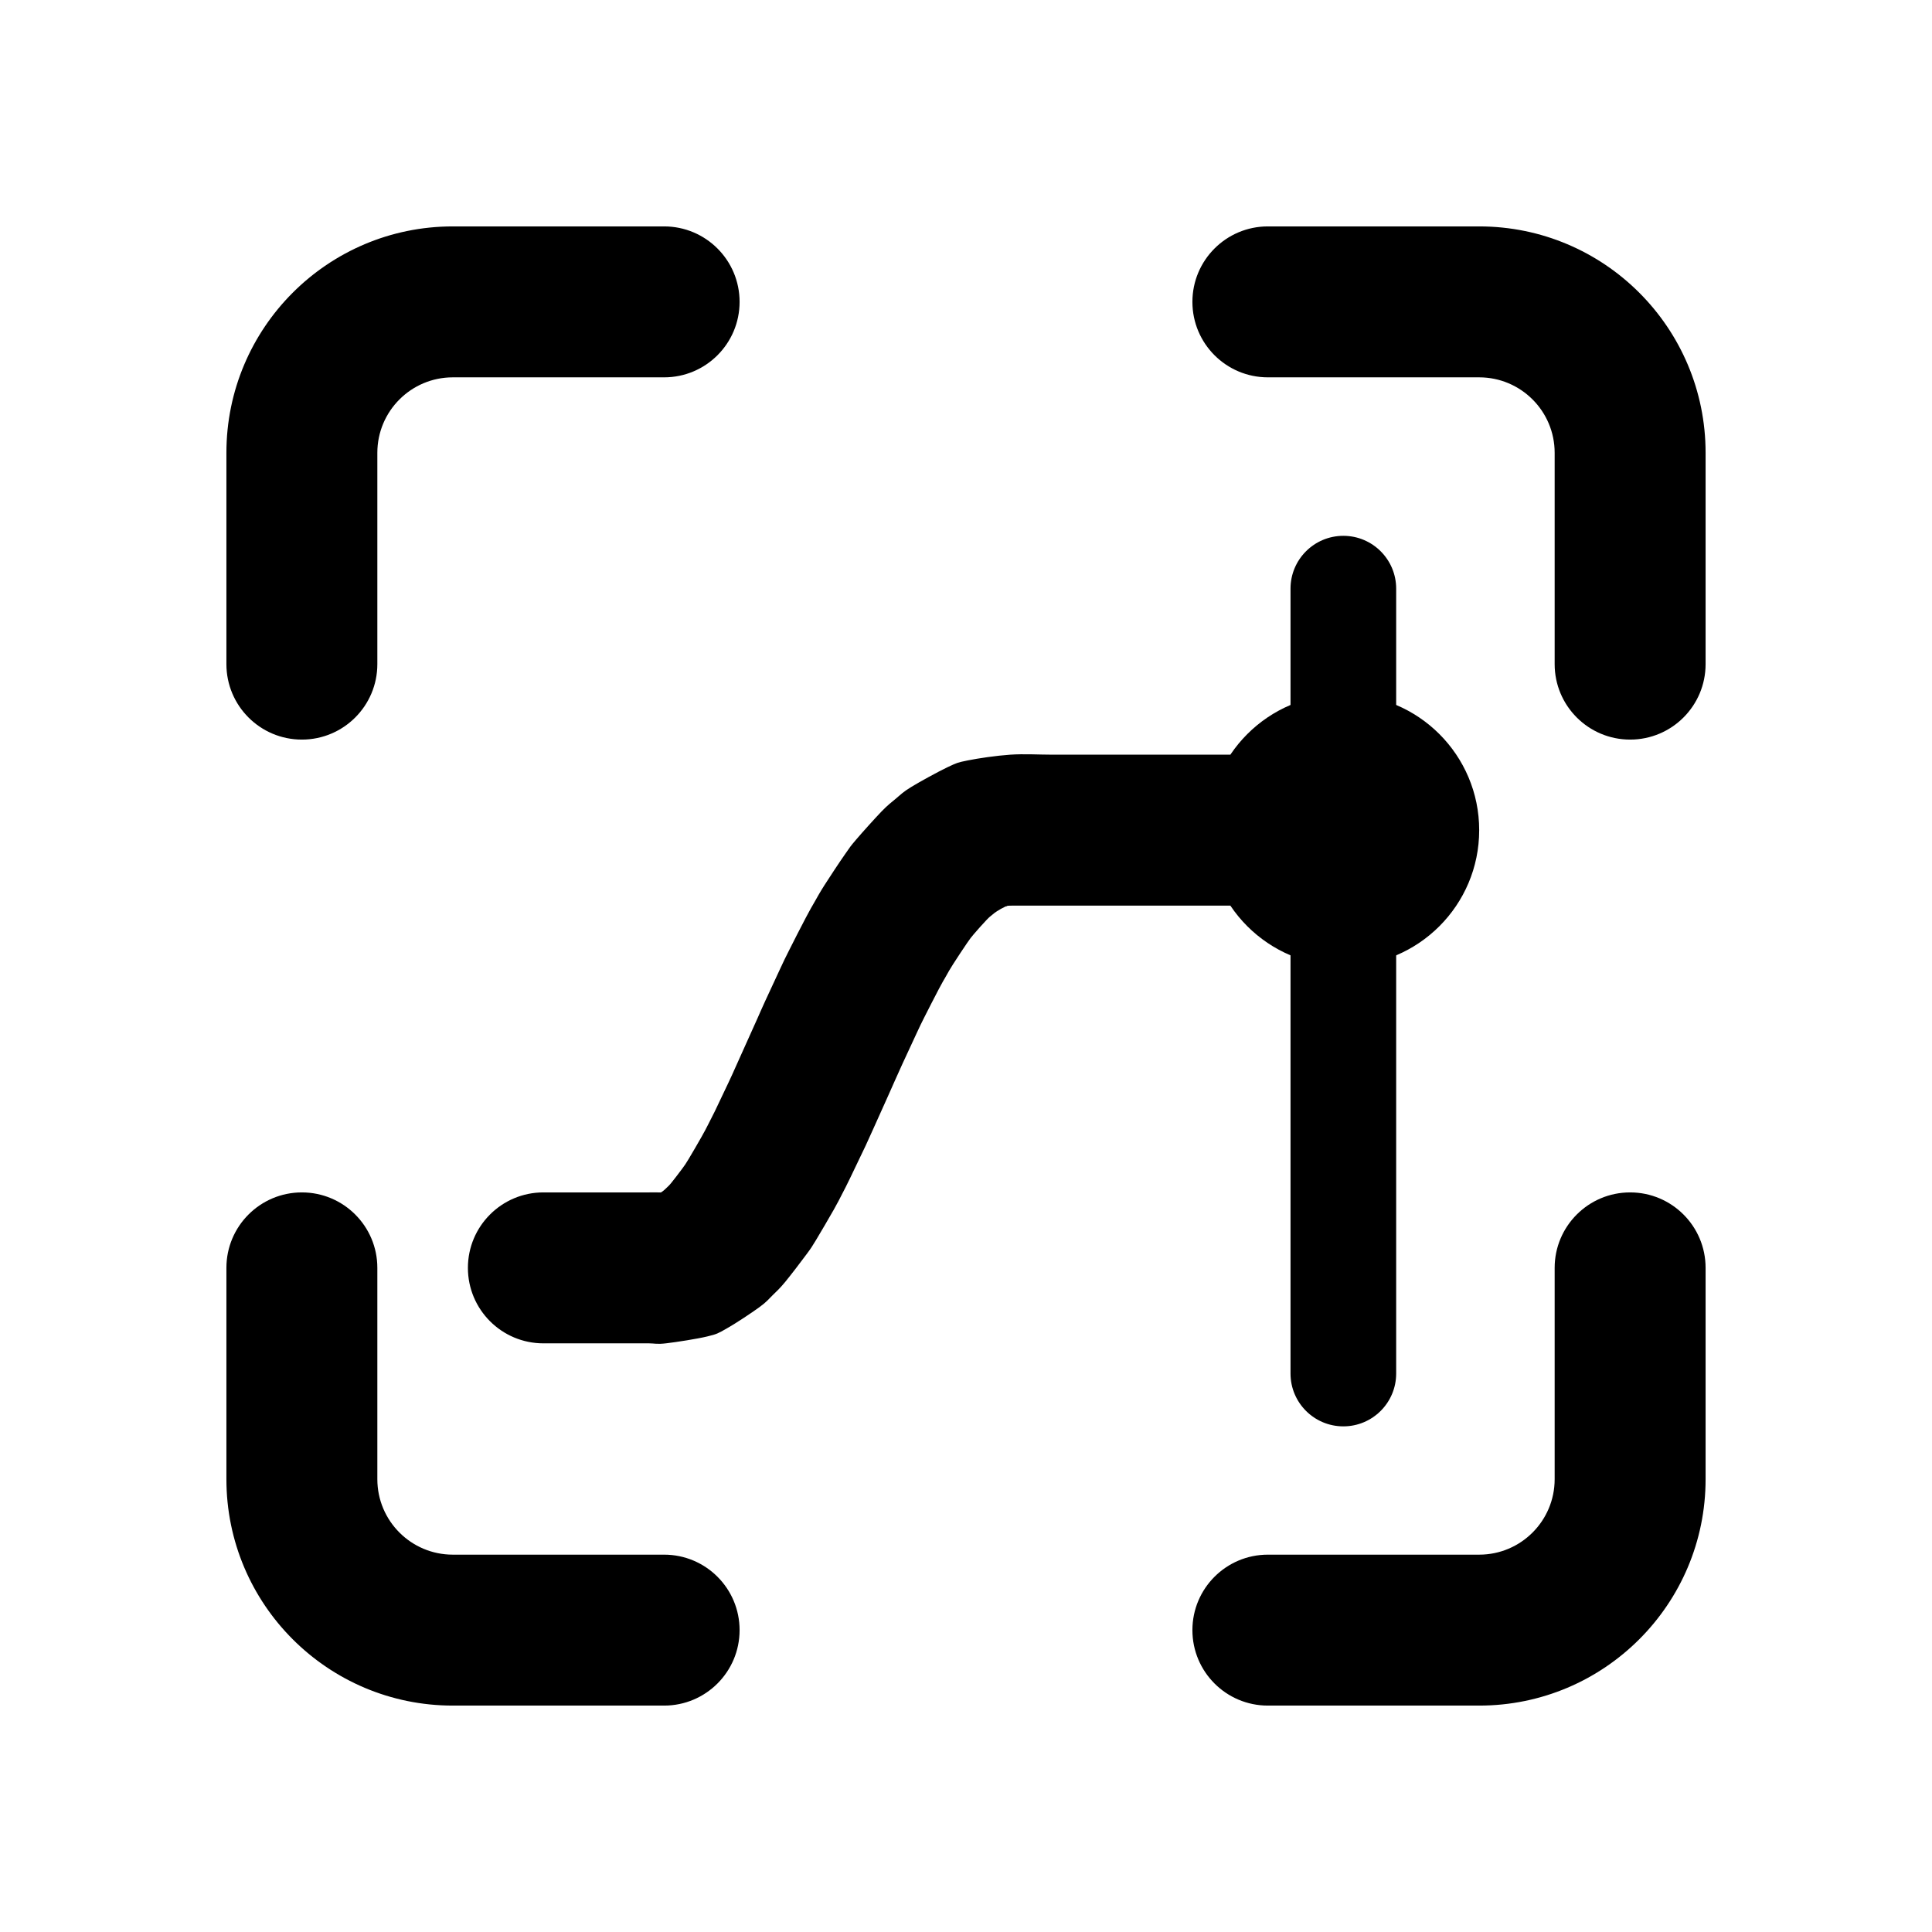
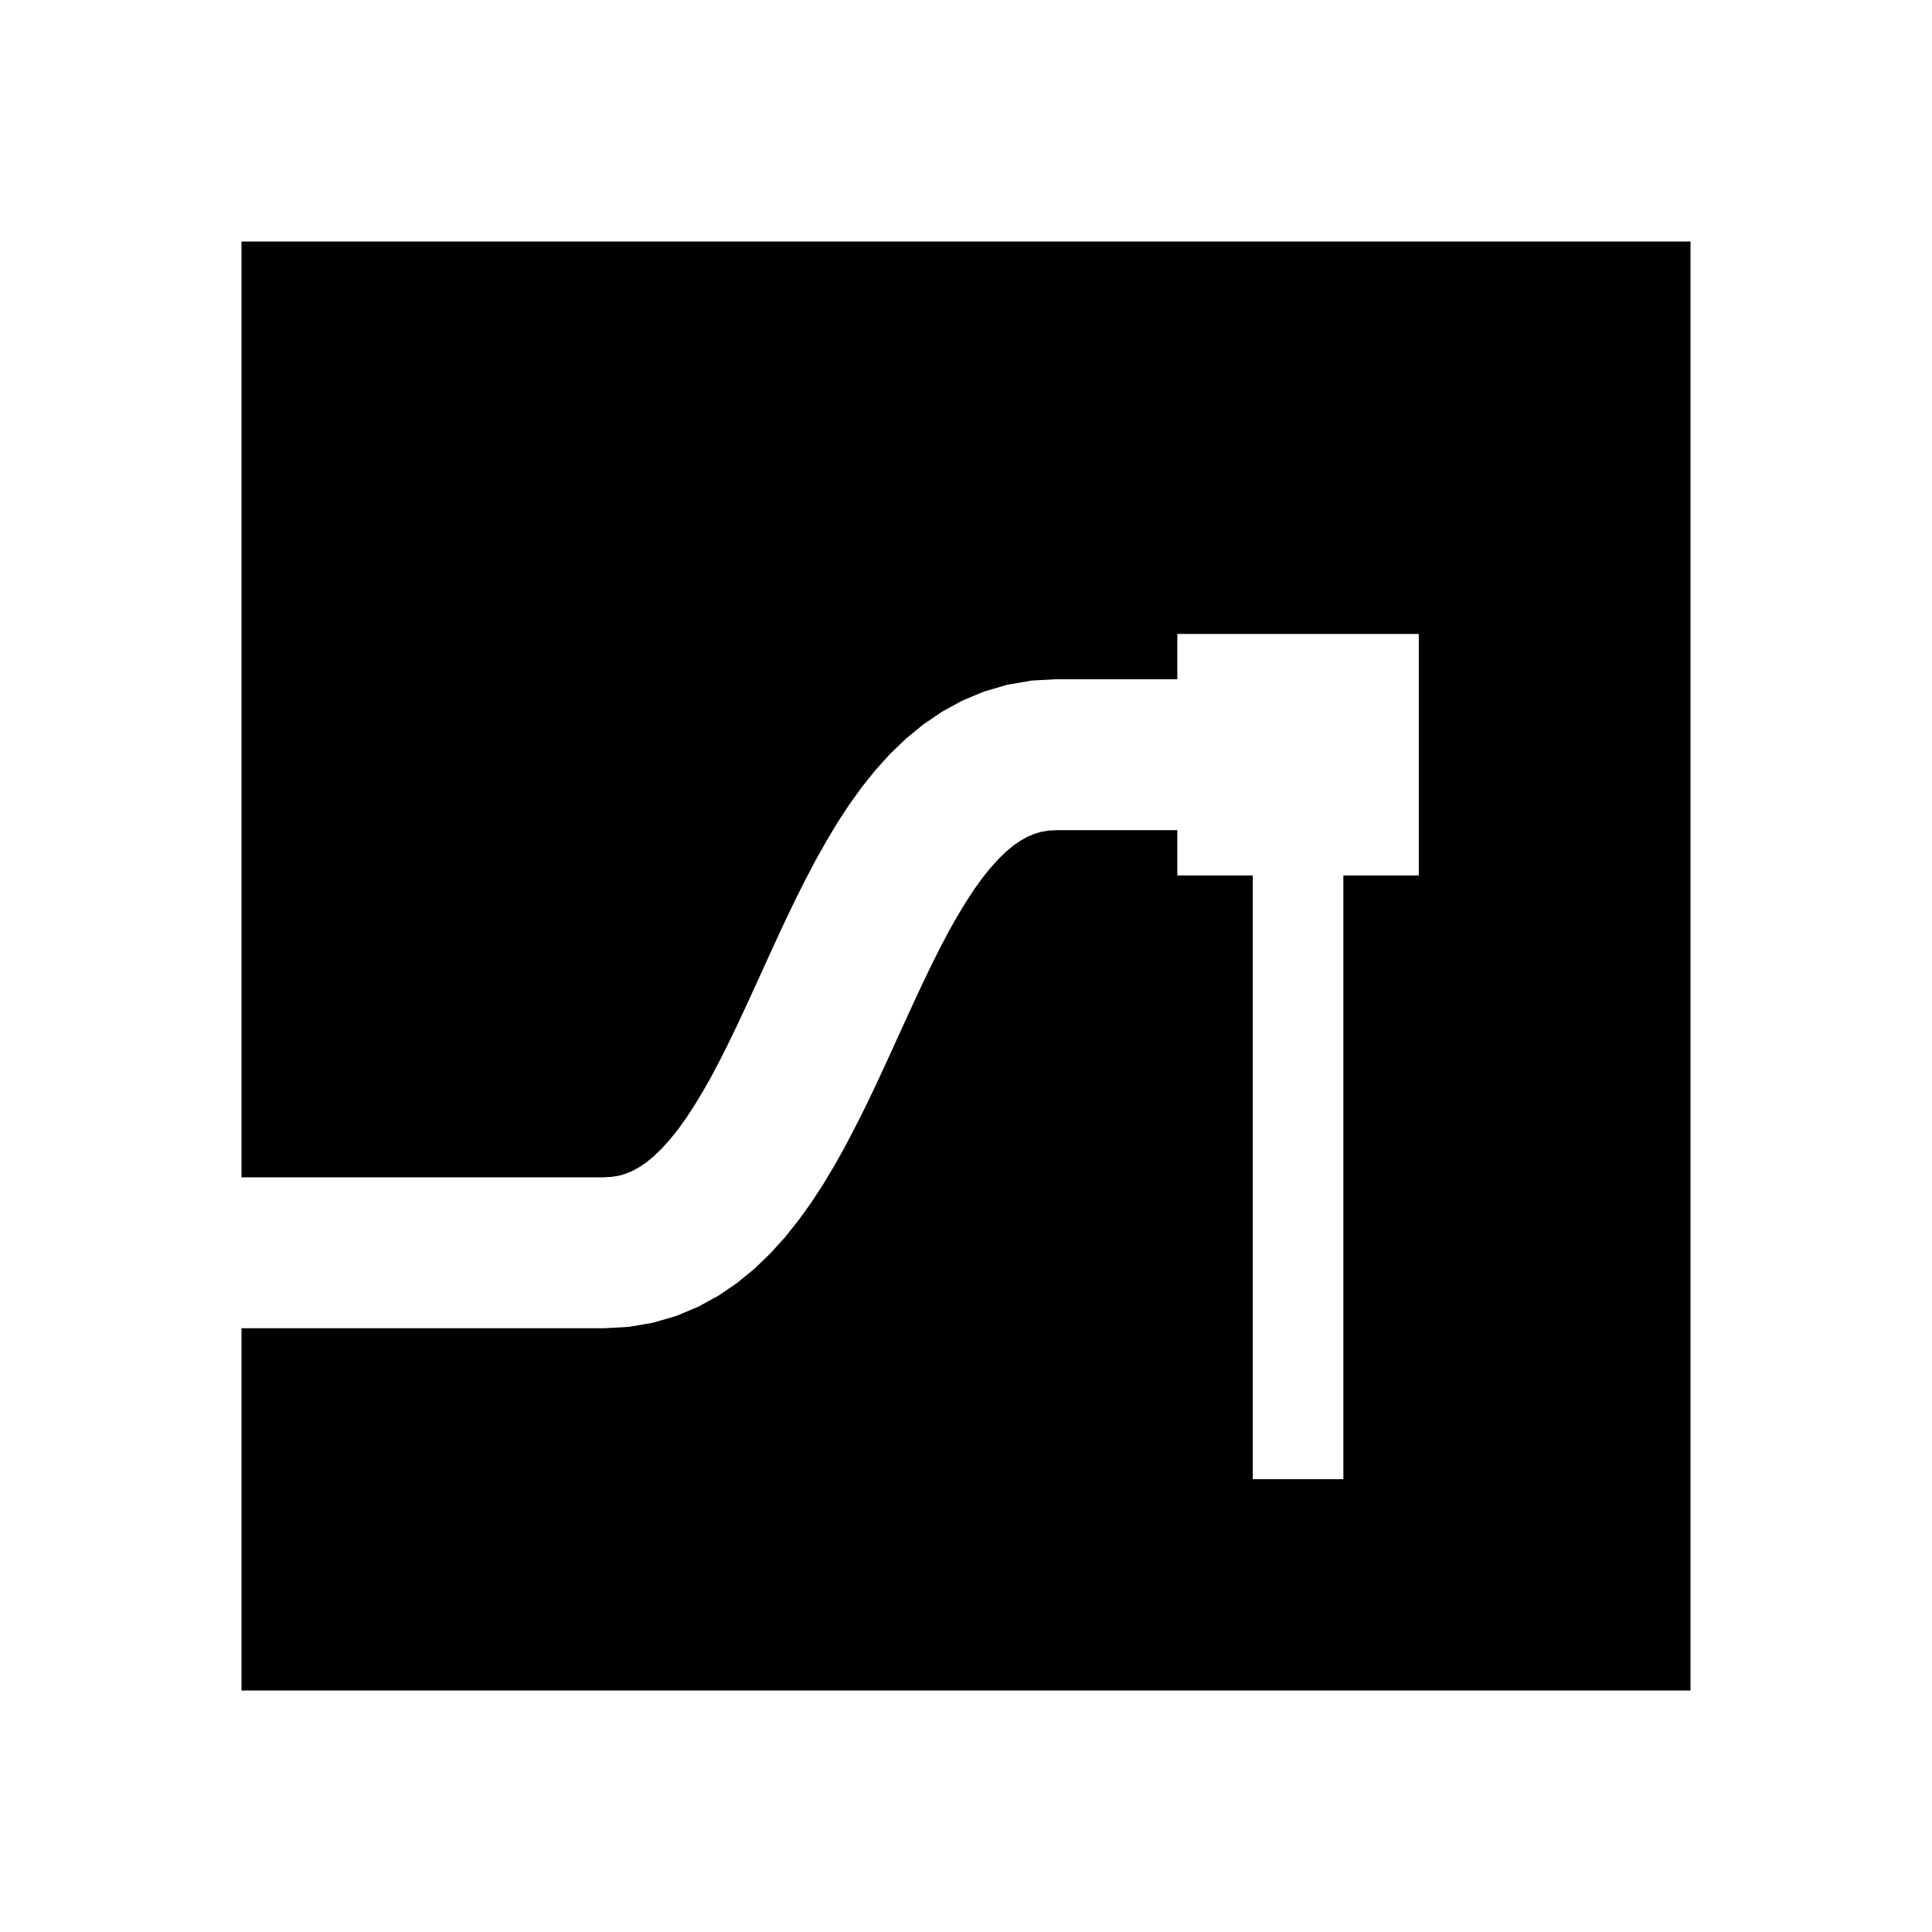
<svg xmlns="http://www.w3.org/2000/svg" viewBox="0 0 256 256">
-   <g>
-     <path fill="#000000" d="M30.0 88.0L30.0 60.0A30.0 30.0 0 0 1 60.0 30.0L88.0 30.0A10.0 10.0 0 0 1 88.0 50.0L60.0 50.0A10.0 10.0 0 0 0 50.0 60.0L50.0 88.0A10.0 10.0 0 0 1 30.0 88.0ZM168.0 30.0L196.0 30.0A30.0 30.0 0 0 1 226.0 60.0L226.0 88.0A10.0 10.0 0 0 1 206.0 88.0L206.0 60.0A10.0 10.0 0 0 0 196.0 50.0L168.0 50.0A10.0 10.0 0 0 1 168.0 30.0ZM226.0 168.0L226.0 196.0A30.0 30.0 0 0 1 196.0 226.0L168.0 226.0A10.0 10.0 0 0 1 168.0 206.0L196.0 206.0A10.0 10.0 0 0 0 206.0 196.0L206.0 168.0A10.0 10.0 0 0 1 226.0 168.0ZM88.0 226.0L60.0 226.0A30.0 30.0 0 0 1 30.0 196.0L30.0 168.0A10.0 10.0 0 0 1 50.0 168.0L50.0 196.0A10.0 10.0 0 0 0 60.0 206.0L88.0 206.0A10.0 10.0 0 0 1 88.0 226.0ZM171.0 78V182A7.0 7.0 0 0 0 185.0 182V78A7.0 7.0 0 0 0 171.0 78Z" />
-     <path fill="#000000" d="M72.00 178.00C72.33 178.00 73.00 178.00 74.00 178.00C75.00 178.00 77.00 178.00 78.00 178.00C79.00 178.00 79.00 178.00 80.00 178.00C81.00 178.00 83.00 178.00 84.00 178.00C85.00 178.00 85.28 178.00 86.00 178.00C86.72 178.00 87.04 178.15 88.32 177.99C89.61 177.84 92.38 177.41 93.70 177.09C95.03 176.77 95.12 176.69 96.26 176.05C97.41 175.41 99.56 173.98 100.58 173.24C101.60 172.50 101.82 172.17 102.39 171.61C102.96 171.05 103.27 170.79 104.02 169.89C104.76 168.99 106.17 167.15 106.86 166.21C107.55 165.28 107.53 165.28 108.14 164.29C108.74 163.30 109.91 161.29 110.49 160.27C111.06 159.26 111.23 158.90 111.59 158.20C111.95 157.50 112.14 157.16 112.65 156.09C113.17 155.02 114.20 152.87 114.71 151.79C115.21 150.71 115.21 150.70 115.70 149.61C116.19 148.52 117.17 146.34 117.66 145.25C118.14 144.17 118.30 143.81 118.62 143.09C118.94 142.38 119.10 142.01 119.58 140.96C120.06 139.91 121.02 137.84 121.50 136.82C121.98 135.80 121.98 135.78 122.46 134.83C122.94 133.88 123.90 132.00 124.38 131.09C124.86 130.18 125.02 129.92 125.34 129.37C125.65 128.81 125.82 128.50 126.29 127.76C126.76 127.02 127.70 125.60 128.16 124.93C128.62 124.27 128.63 124.26 129.06 123.75C129.49 123.24 130.33 122.31 130.73 121.89C131.13 121.47 131.23 121.42 131.46 121.23C131.69 121.03 131.84 120.91 132.11 120.74C132.37 120.56 132.85 120.30 133.07 120.20C133.29 120.09 133.22 120.11 133.40 120.08C133.58 120.05 133.13 120.01 134.15 120.00C135.17 119.99 137.69 120.00 139.50 120.00C141.31 120.00 142.25 120.00 145.00 120.00C147.75 120.00 153.25 120.00 156.00 120.00C158.75 120.00 158.75 120.00 161.50 120.00C164.25 120.00 169.75 120.00 172.50 120.00C175.25 120.00 177.08 120.00 178.00 120.00A10 10 0 0 0 178.00 100.00C177.08 100.00 175.25 100.00 172.50 100.00C169.75 100.00 164.25 100.00 161.50 100.00C158.75 100.00 158.75 100.00 156.00 100.00C153.25 100.00 147.75 100.00 145.00 100.00C142.25 100.00 141.36 100.00 139.50 100.00C137.64 100.00 135.73 99.87 133.85 100.00C131.97 100.13 129.61 100.48 128.23 100.76C126.84 101.04 126.79 101.08 125.55 101.66C124.31 102.25 121.92 103.56 120.79 104.25C119.65 104.94 119.37 105.27 118.71 105.82C118.05 106.37 117.69 106.62 116.81 107.52C115.94 108.43 114.27 110.28 113.46 111.23C112.66 112.17 112.67 112.18 111.97 113.19C111.26 114.20 109.90 116.26 109.24 117.30C108.58 118.34 108.39 118.71 107.98 119.43C107.57 120.14 107.36 120.49 106.78 121.59C106.20 122.69 105.07 124.89 104.52 126.00C103.96 127.11 103.96 127.12 103.44 128.23C102.92 129.35 101.88 131.58 101.37 132.69C100.86 133.80 100.71 134.17 100.38 134.91C100.05 135.64 99.88 136.02 99.40 137.09C98.92 138.16 97.97 140.29 97.49 141.34C97.02 142.39 97.02 142.40 96.56 143.38C96.10 144.36 95.18 146.29 94.73 147.23C94.27 148.16 94.13 148.43 93.83 149.01C93.53 149.58 93.38 149.91 92.94 150.67C92.51 151.43 91.66 152.90 91.24 153.59C90.82 154.28 90.81 154.29 90.43 154.81C90.05 155.33 89.32 156.28 88.98 156.70C88.64 157.12 88.56 157.16 88.38 157.34C88.20 157.52 88.05 157.65 87.90 157.78C87.75 157.90 87.52 158.04 87.46 158.09C87.39 158.14 87.49 158.08 87.52 158.07C87.56 158.05 87.93 158.02 87.68 158.01C87.43 157.99 86.61 158.00 86.00 158.00C85.39 158.00 85.00 158.00 84.00 158.00C83.00 158.00 81.00 158.00 80.00 158.00C79.00 158.00 79.00 158.00 78.00 158.00C77.00 158.00 75.00 158.00 74.00 158.00C73.00 158.00 72.33 158.00 72.00 158.00A10 10 0 0 0 72.00 178.00ZM160.00 110.00A18 18 0 1 0 196.00 110.00A18 18 0 1 0 160.00 110.00Z" />
-   </g>
+   <path fill="#000000" d="M32 32L224 32L224 224L32 224L32 176L80.02 176L83.31 175.82L86.52 175.27L89.6 174.37L92.5 173.16L95.2 171.68L97.68 169.99L99.97 168.11L102.07 166.09L104 163.96L105.78 161.73L107.44 159.43L108.99 157.07L110.44 154.65L111.83 152.19L113.14 149.7L114.41 147.19L115.63 144.67L116.81 142.15L117.97 139.63L119.1 137.14L120.22 134.69L121.33 132.28L122.43 129.93L123.53 127.66L124.63 125.47L125.73 123.38L126.84 121.42L127.95 119.58L129.05 117.89L130.15 116.36L131.24 115L132.31 113.82L133.34 112.82L134.33 112L135.27 111.36L136.18 110.86L137.06 110.49L137.96 110.22L138.92 110.06L140.07 110L156 110L156 116L166 116L166 196L178 196L178 116L188 116L188 84L156 84L156 90L139.93 90L136.69 90.18L133.48 90.73L130.4 91.63L127.5 92.84L124.8 94.32L122.32 96.01L120.03 97.89L117.93 99.91L116 102.04L114.22 104.27L112.56 106.57L111.01 108.93L109.56 111.35L108.17 113.81L106.86 116.3L105.59 118.81L104.37 121.33L103.19 123.85L102.03 126.37L100.9 128.86L99.78 131.31L98.67 133.72L97.57 136.07L96.47 138.34L95.37 140.53L94.27 142.62L93.16 144.58L92.05 146.42L90.95 148.11L89.85 149.64L88.76 151L87.69 152.18L86.66 153.18L85.67 154L84.73 154.64L83.82 155.14L82.94 155.51L82.04 155.78L81.08 155.94L79.98 156L32 156Z" />
</svg>
